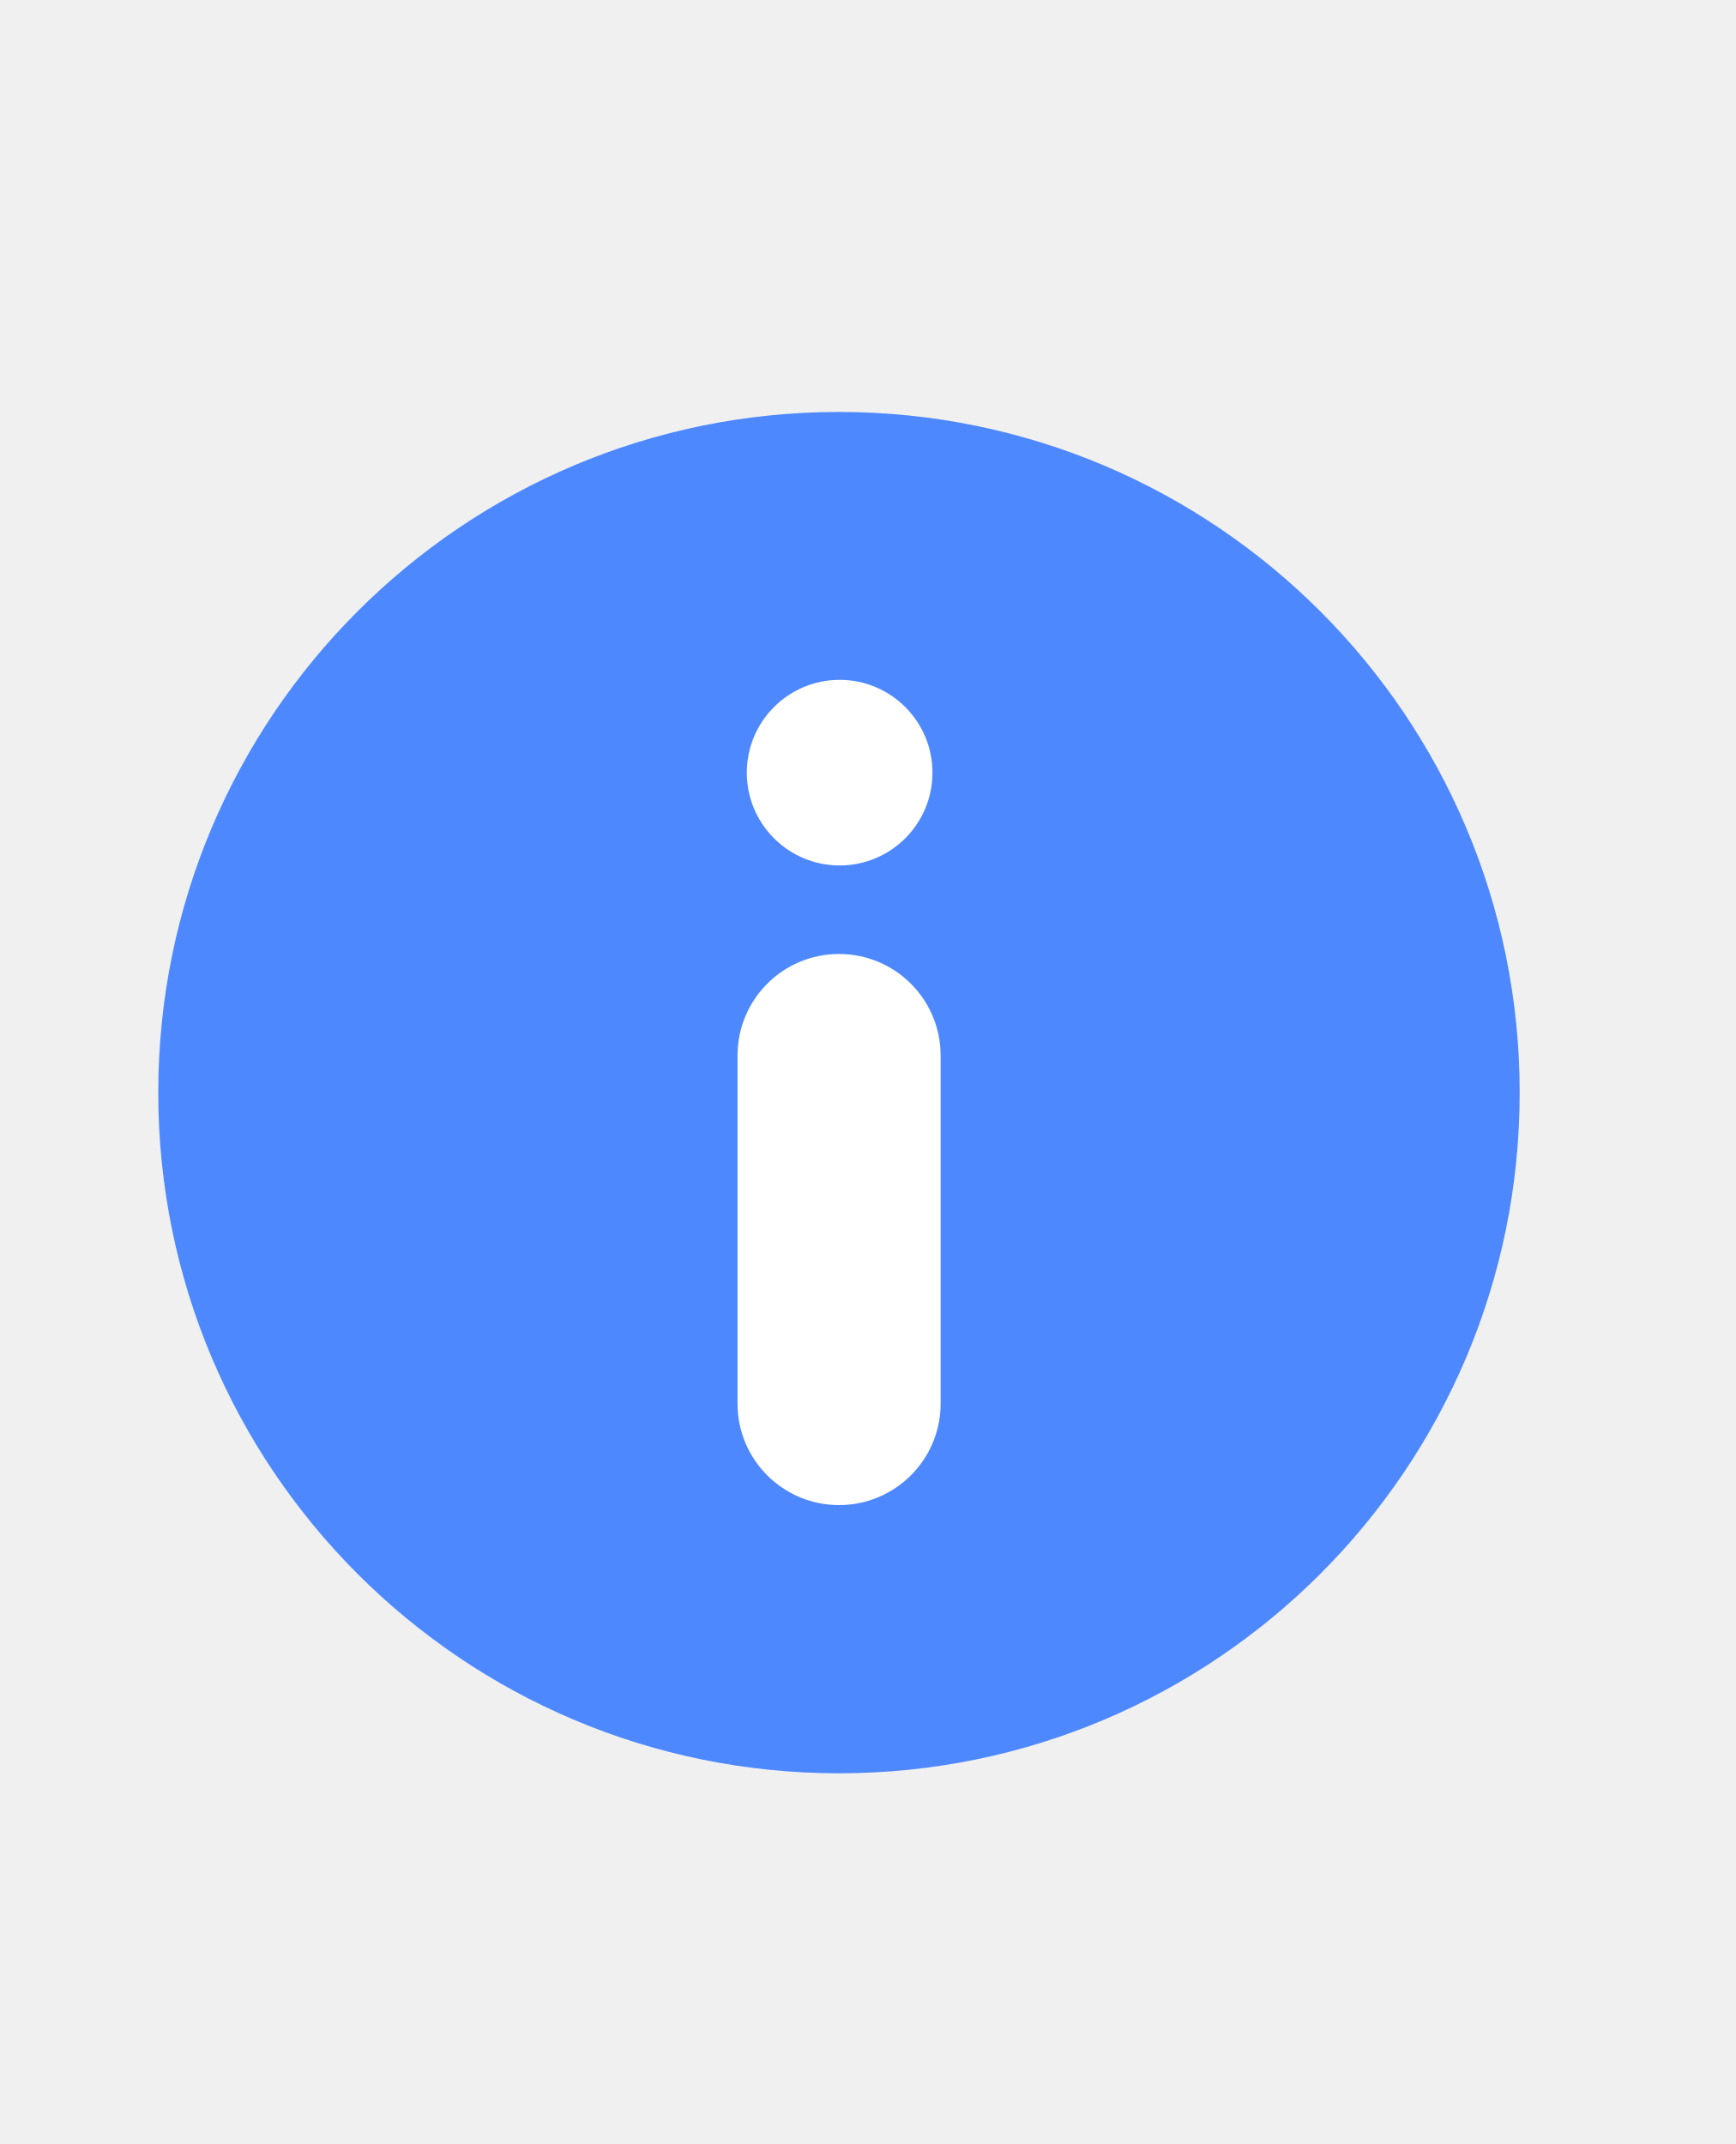
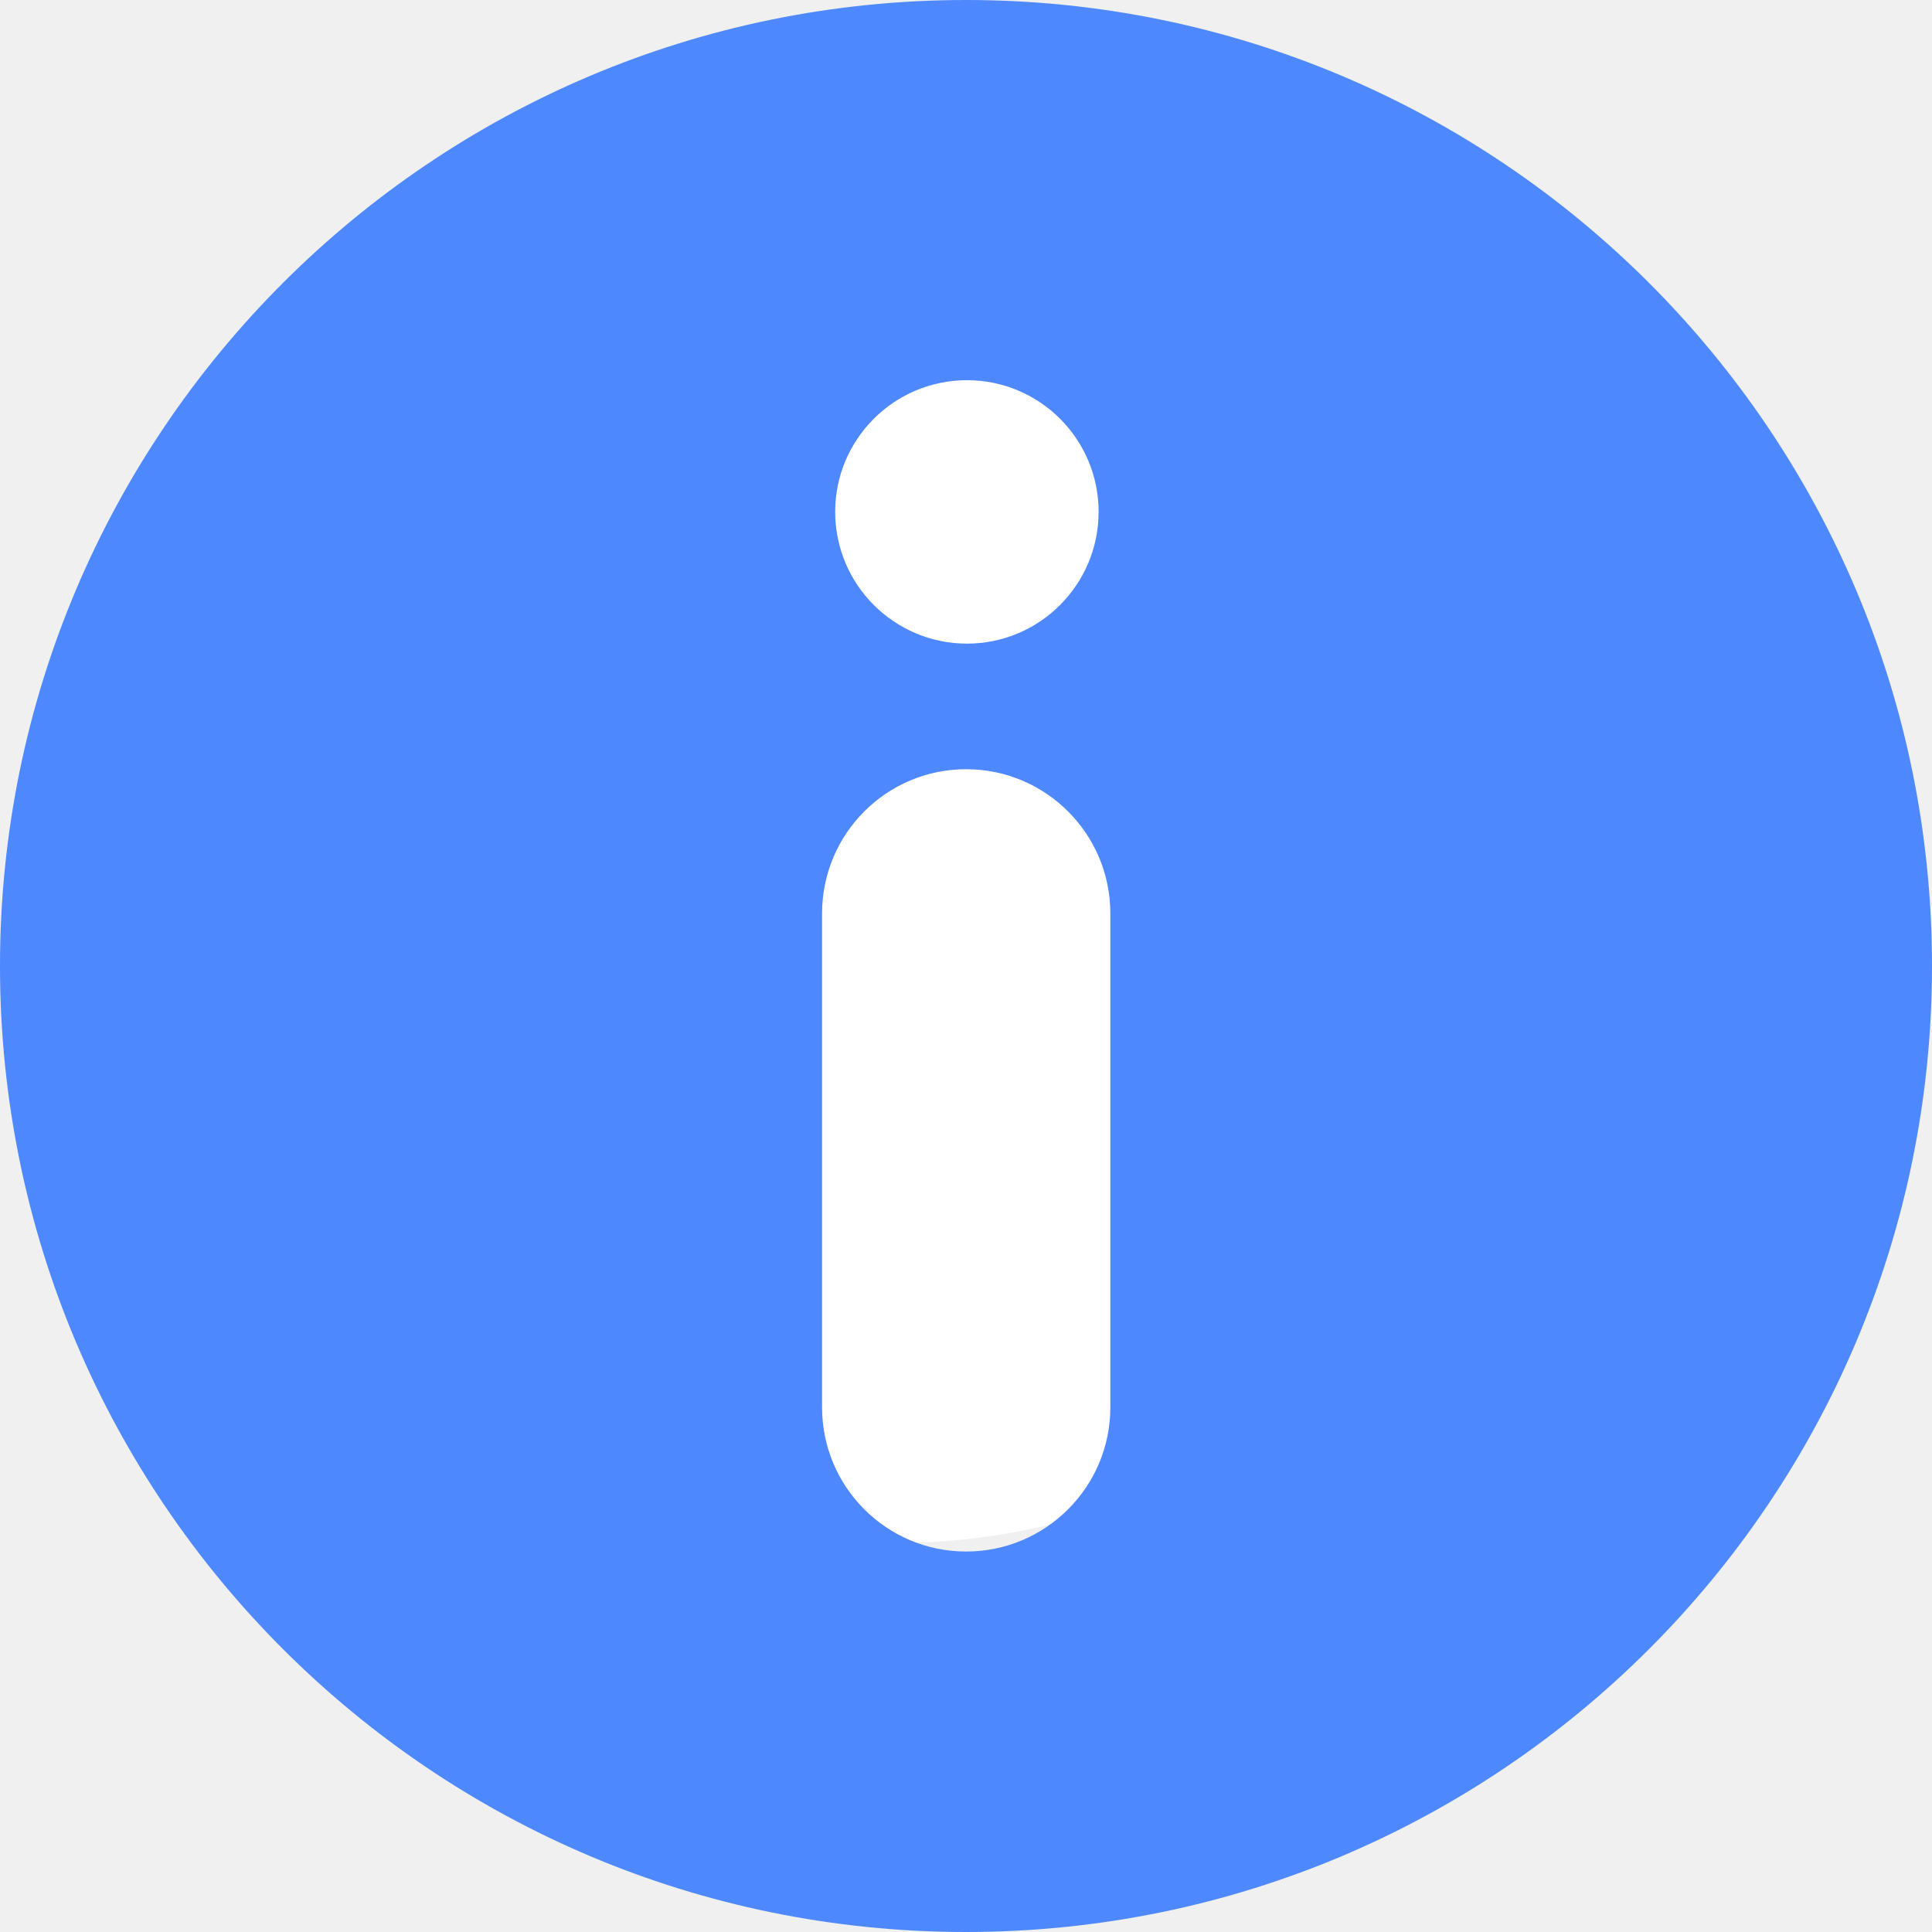
- <svg xmlns="http://www.w3.org/2000/svg" width="17" height="21" viewBox="0 0 17 21" fill="none">
-   <path d="M3.416 10.702C3.416 8.051 5.565 5.902 8.216 5.902C10.867 5.902 13.016 8.051 13.016 10.702C13.016 13.353 10.867 15.502 8.216 15.502C5.565 15.502 3.416 13.353 3.416 10.702Z" fill="white" />
-   <path fill-rule="evenodd" clip-rule="evenodd" d="M8.216 4.035C4.534 4.035 1.55 7.02 1.55 10.702C1.55 14.384 4.534 17.369 8.216 17.369C11.898 17.369 14.883 14.384 14.883 10.702C14.883 7.02 11.898 4.035 8.216 4.035ZM8.217 14.742C7.668 14.742 7.223 14.297 7.223 13.748V10.339C7.223 9.789 7.668 9.344 8.217 9.344C8.767 9.344 9.212 9.789 9.212 10.339V13.748C9.212 14.297 8.767 14.742 8.217 14.742ZM7.314 7.568C7.314 7.066 7.721 6.659 8.223 6.659C8.725 6.659 9.132 7.066 9.132 7.568C9.132 8.07 8.725 8.477 8.223 8.477C7.721 8.477 7.314 8.07 7.314 7.568Z" fill="#4D88FF" />
+ <svg xmlns="http://www.w3.org/2000/svg" width="14" height="14" viewBox="0 0 14 14" fill="none">
+   <g clip-path="url(#clip0_4946_39899)">
+     <path d="M1.82 6.5C1.82 3.916 3.915 1.82 6.5 1.82C9.085 1.82 11.18 3.916 11.18 6.5C11.18 9.085 9.085 11.18 6.5 11.18C3.915 11.18 1.82 9.085 1.82 6.5Z" fill="white" />
+     <path fill-rule="evenodd" clip-rule="evenodd" d="M7 0C3.134 0 0 3.134 0 7C0 10.866 3.134 14 7 14C10.866 14 14 10.866 14 7C14 3.134 10.866 0 7 0ZM7.001 11.243C6.424 11.243 5.957 10.775 5.957 10.198V6.619C5.957 6.042 6.424 5.574 7.001 5.574C7.578 5.574 8.046 6.042 8.046 6.619V10.198C8.046 10.775 7.578 11.243 7.001 11.243ZM6.052 3.709C6.052 3.182 6.48 2.755 7.007 2.755C7.534 2.755 7.961 3.182 7.961 3.709C7.961 4.236 7.534 4.664 7.007 4.664C6.48 4.664 6.052 4.236 6.052 3.709Z" fill="#4D88FF" />
+   </g>
+   <defs>
+     <clipPath id="clip0_4946_39899">
+       <rect width="14" height="14" fill="white" />
+     </clipPath>
+   </defs>
</svg>
